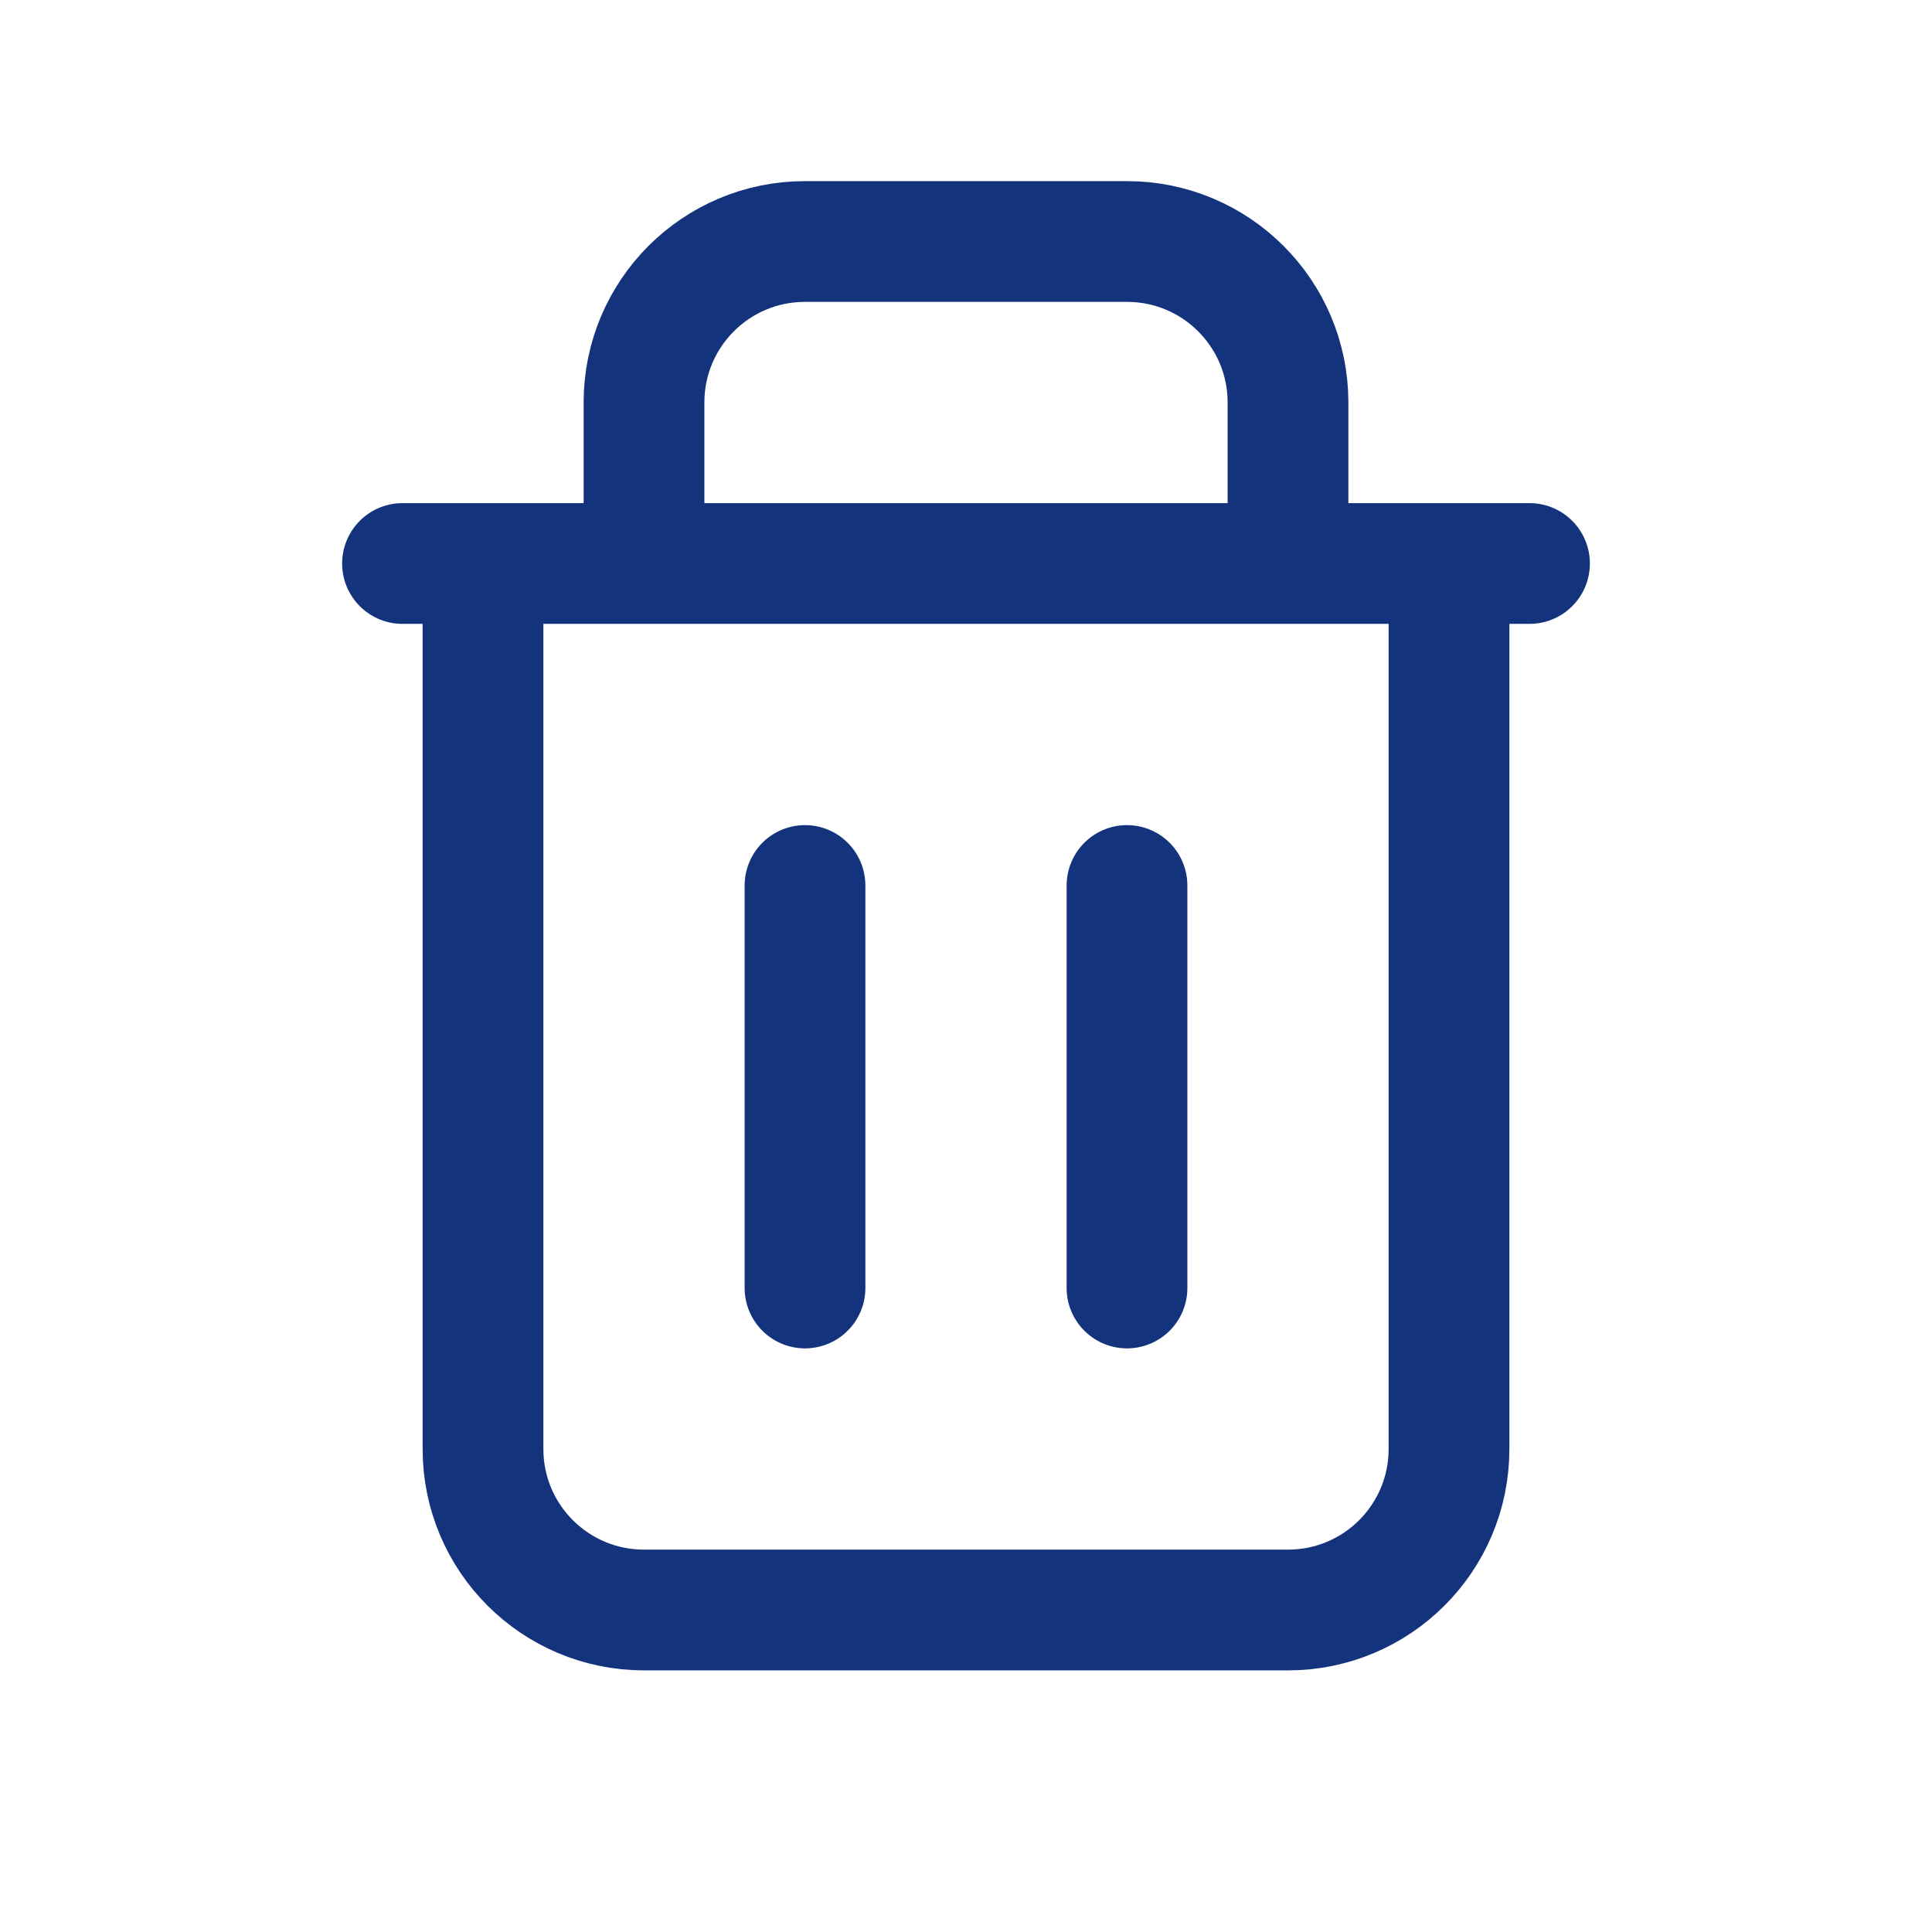
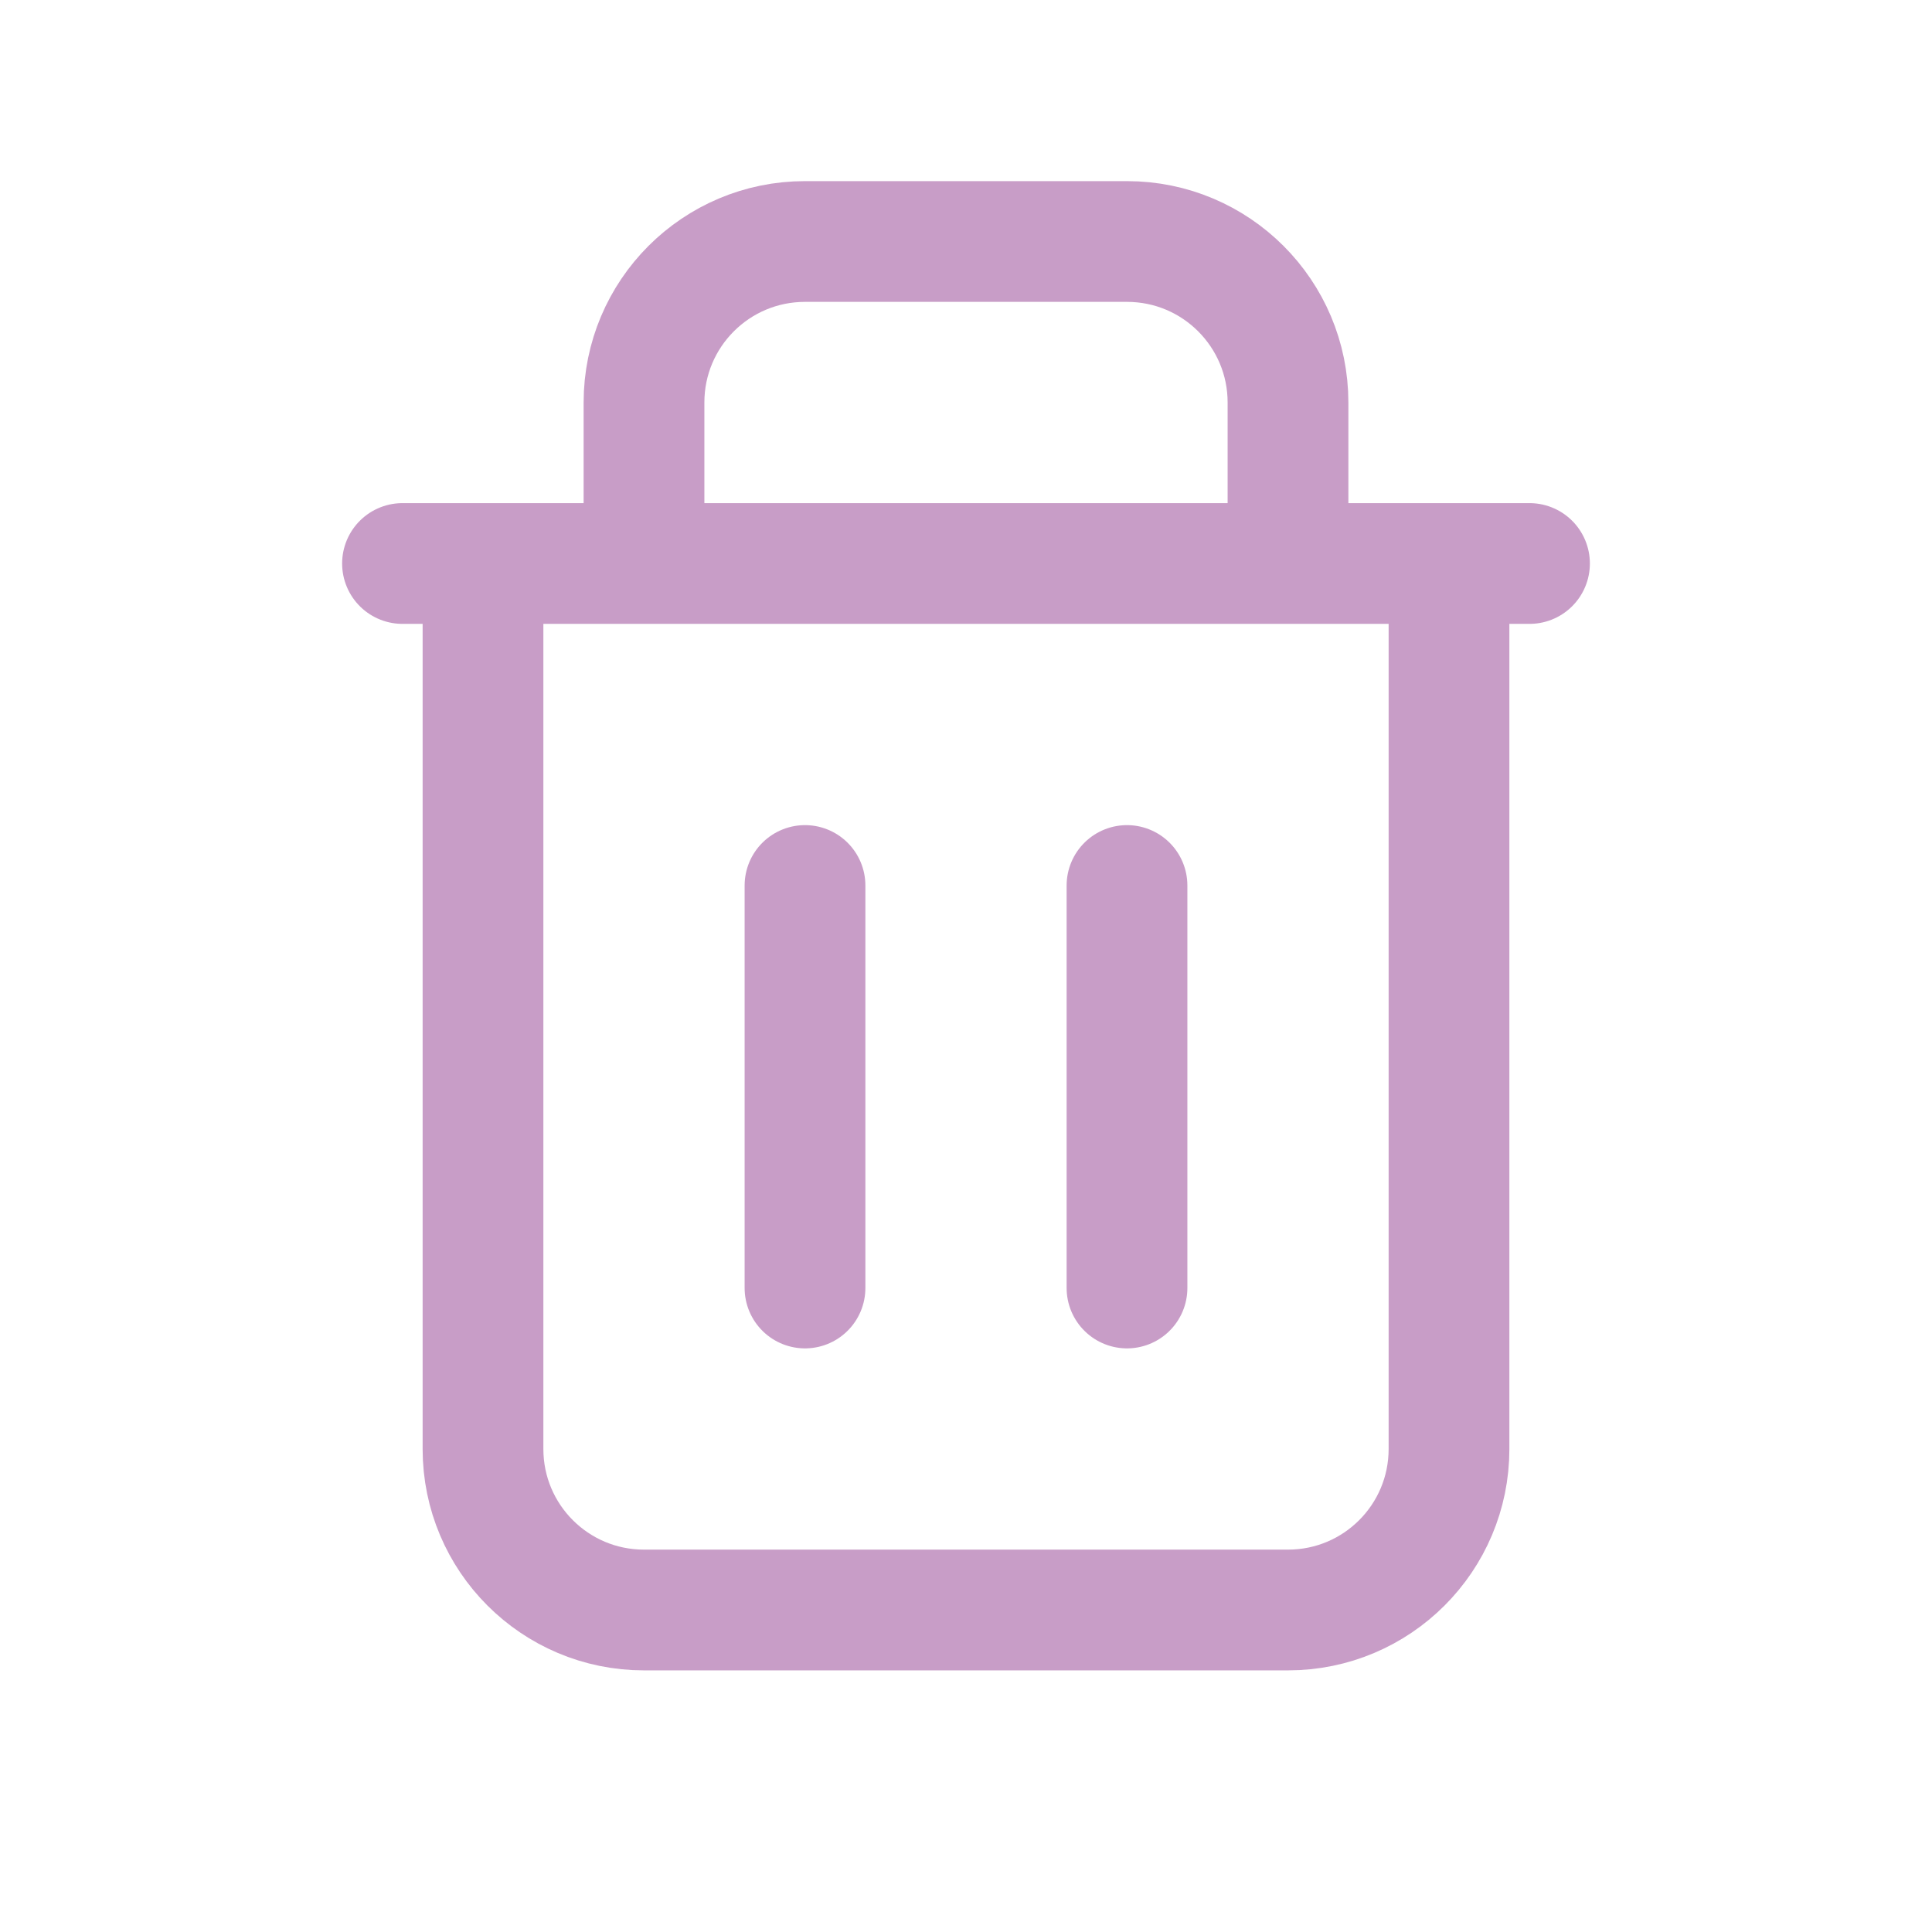
<svg xmlns="http://www.w3.org/2000/svg" width="24" height="24" viewBox="0 0 24 24" fill="none">
  <g id="Frame">
    <g id="SVGRepo_iconCarrier">
-       <path id="Vector" d="M6 7V18C6 19.105 6.895 20 8 20H16C17.105 20 18 19.105 18 18V7M6 7H5M6 7H8M18 7H19M18 7H16M8 7V5C8 3.895 8.895 3 10 3H14C15.105 3 16 3.895 16 5V7M8 7H16M10 11V16M14 11V16" stroke="#14337D" stroke-width="1.5" stroke-linecap="round" stroke-linejoin="round" />
+       <path id="Vector" d="M6 7V18C6 19.105 6.895 20 8 20H16C17.105 20 18 19.105 18 18V7M6 7H5M6 7H8M18 7H19M18 7H16M8 7V5C8 3.895 8.895 3 10 3H14C15.105 3 16 3.895 16 5V7M8 7H16M10 11V16M14 11V16" stroke="#c89dc7" stroke-width="1.5" stroke-linecap="round" stroke-linejoin="round" />
    </g>
  </g>
</svg>
